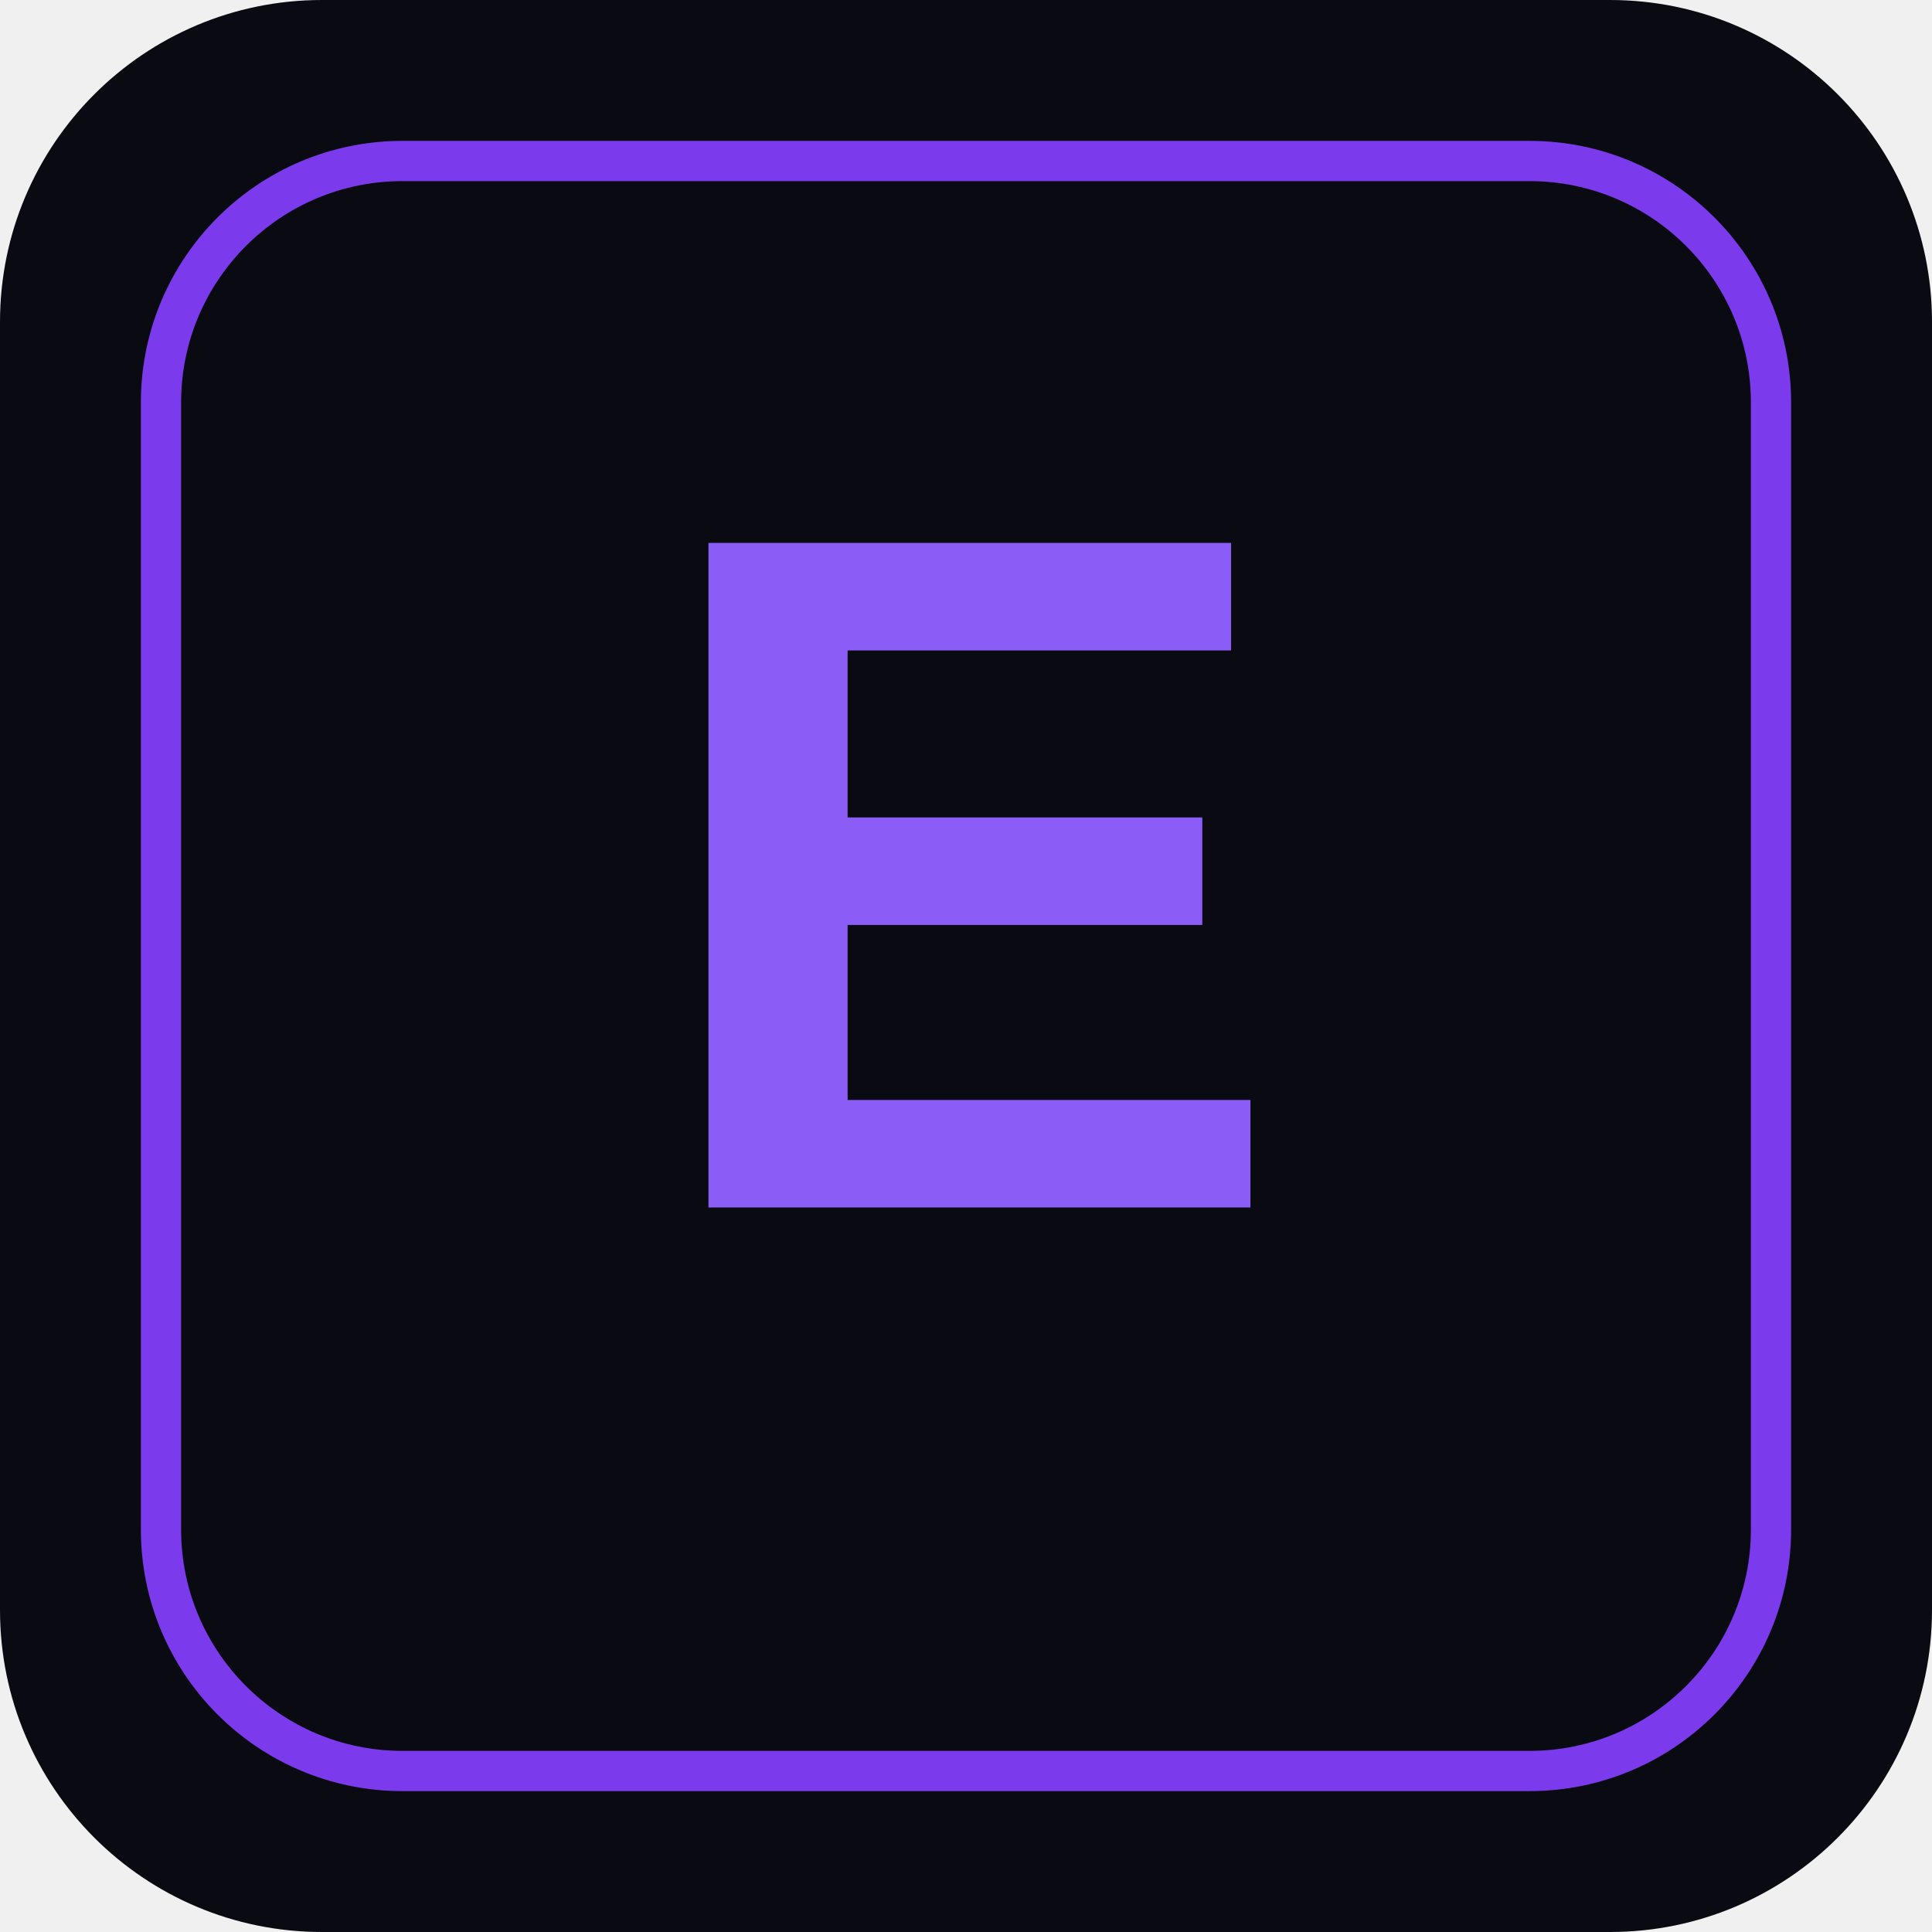
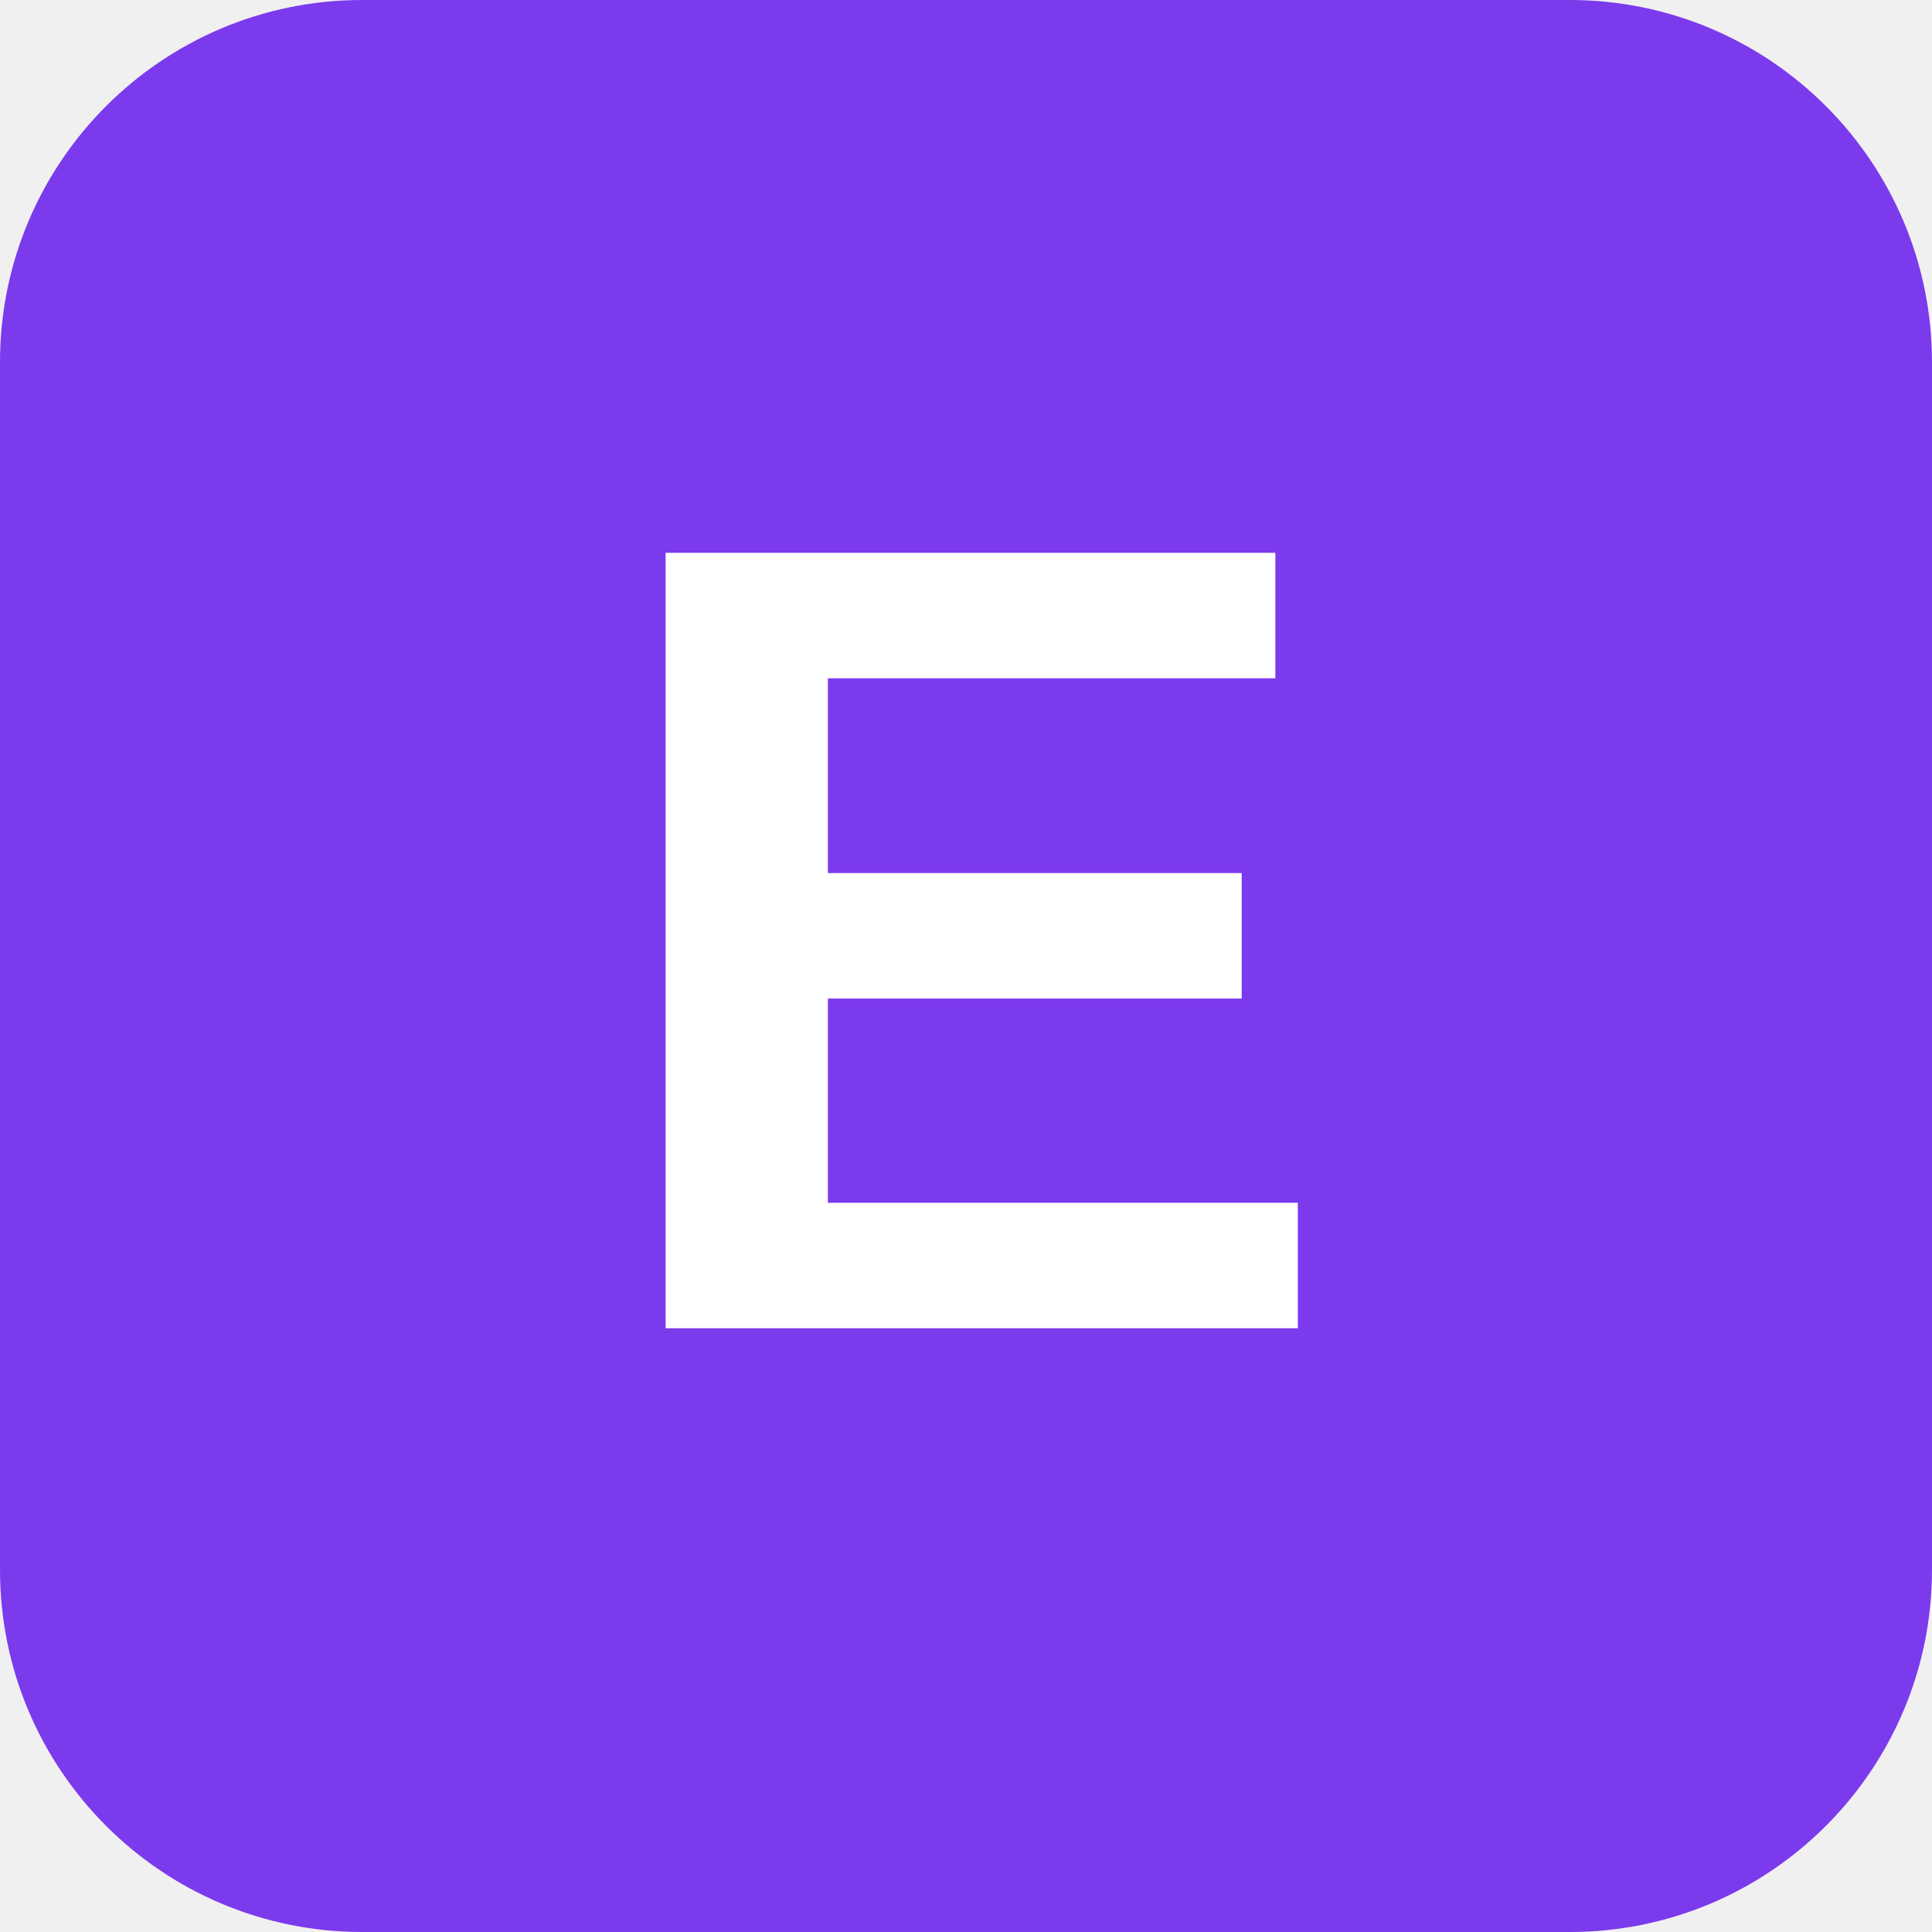
<svg xmlns="http://www.w3.org/2000/svg" width="192" height="192" viewBox="0 0 192 192">
-   <rect width="192" height="192" rx="32" fill="#0a0a12" />
-   <rect x="16" y="16" width="160" height="160" rx="24" fill="none" stroke="#7c3aed" stroke-width="4" />
-   <text x="96" y="120" font-family="Arial,sans-serif" font-size="96" font-weight="900" fill="#8b5cf6" text-anchor="middle">E</text>
+   <rect width="192" height="192" rx="36" fill="#7c3aed" />
+   <text x="96" y="132" font-family="-apple-system,Helvetica Neue,Segoe UI,Arial,sans-serif" font-size="112" font-weight="700" fill="#fff" text-anchor="middle" letter-spacing="2">E</text>
</svg>
